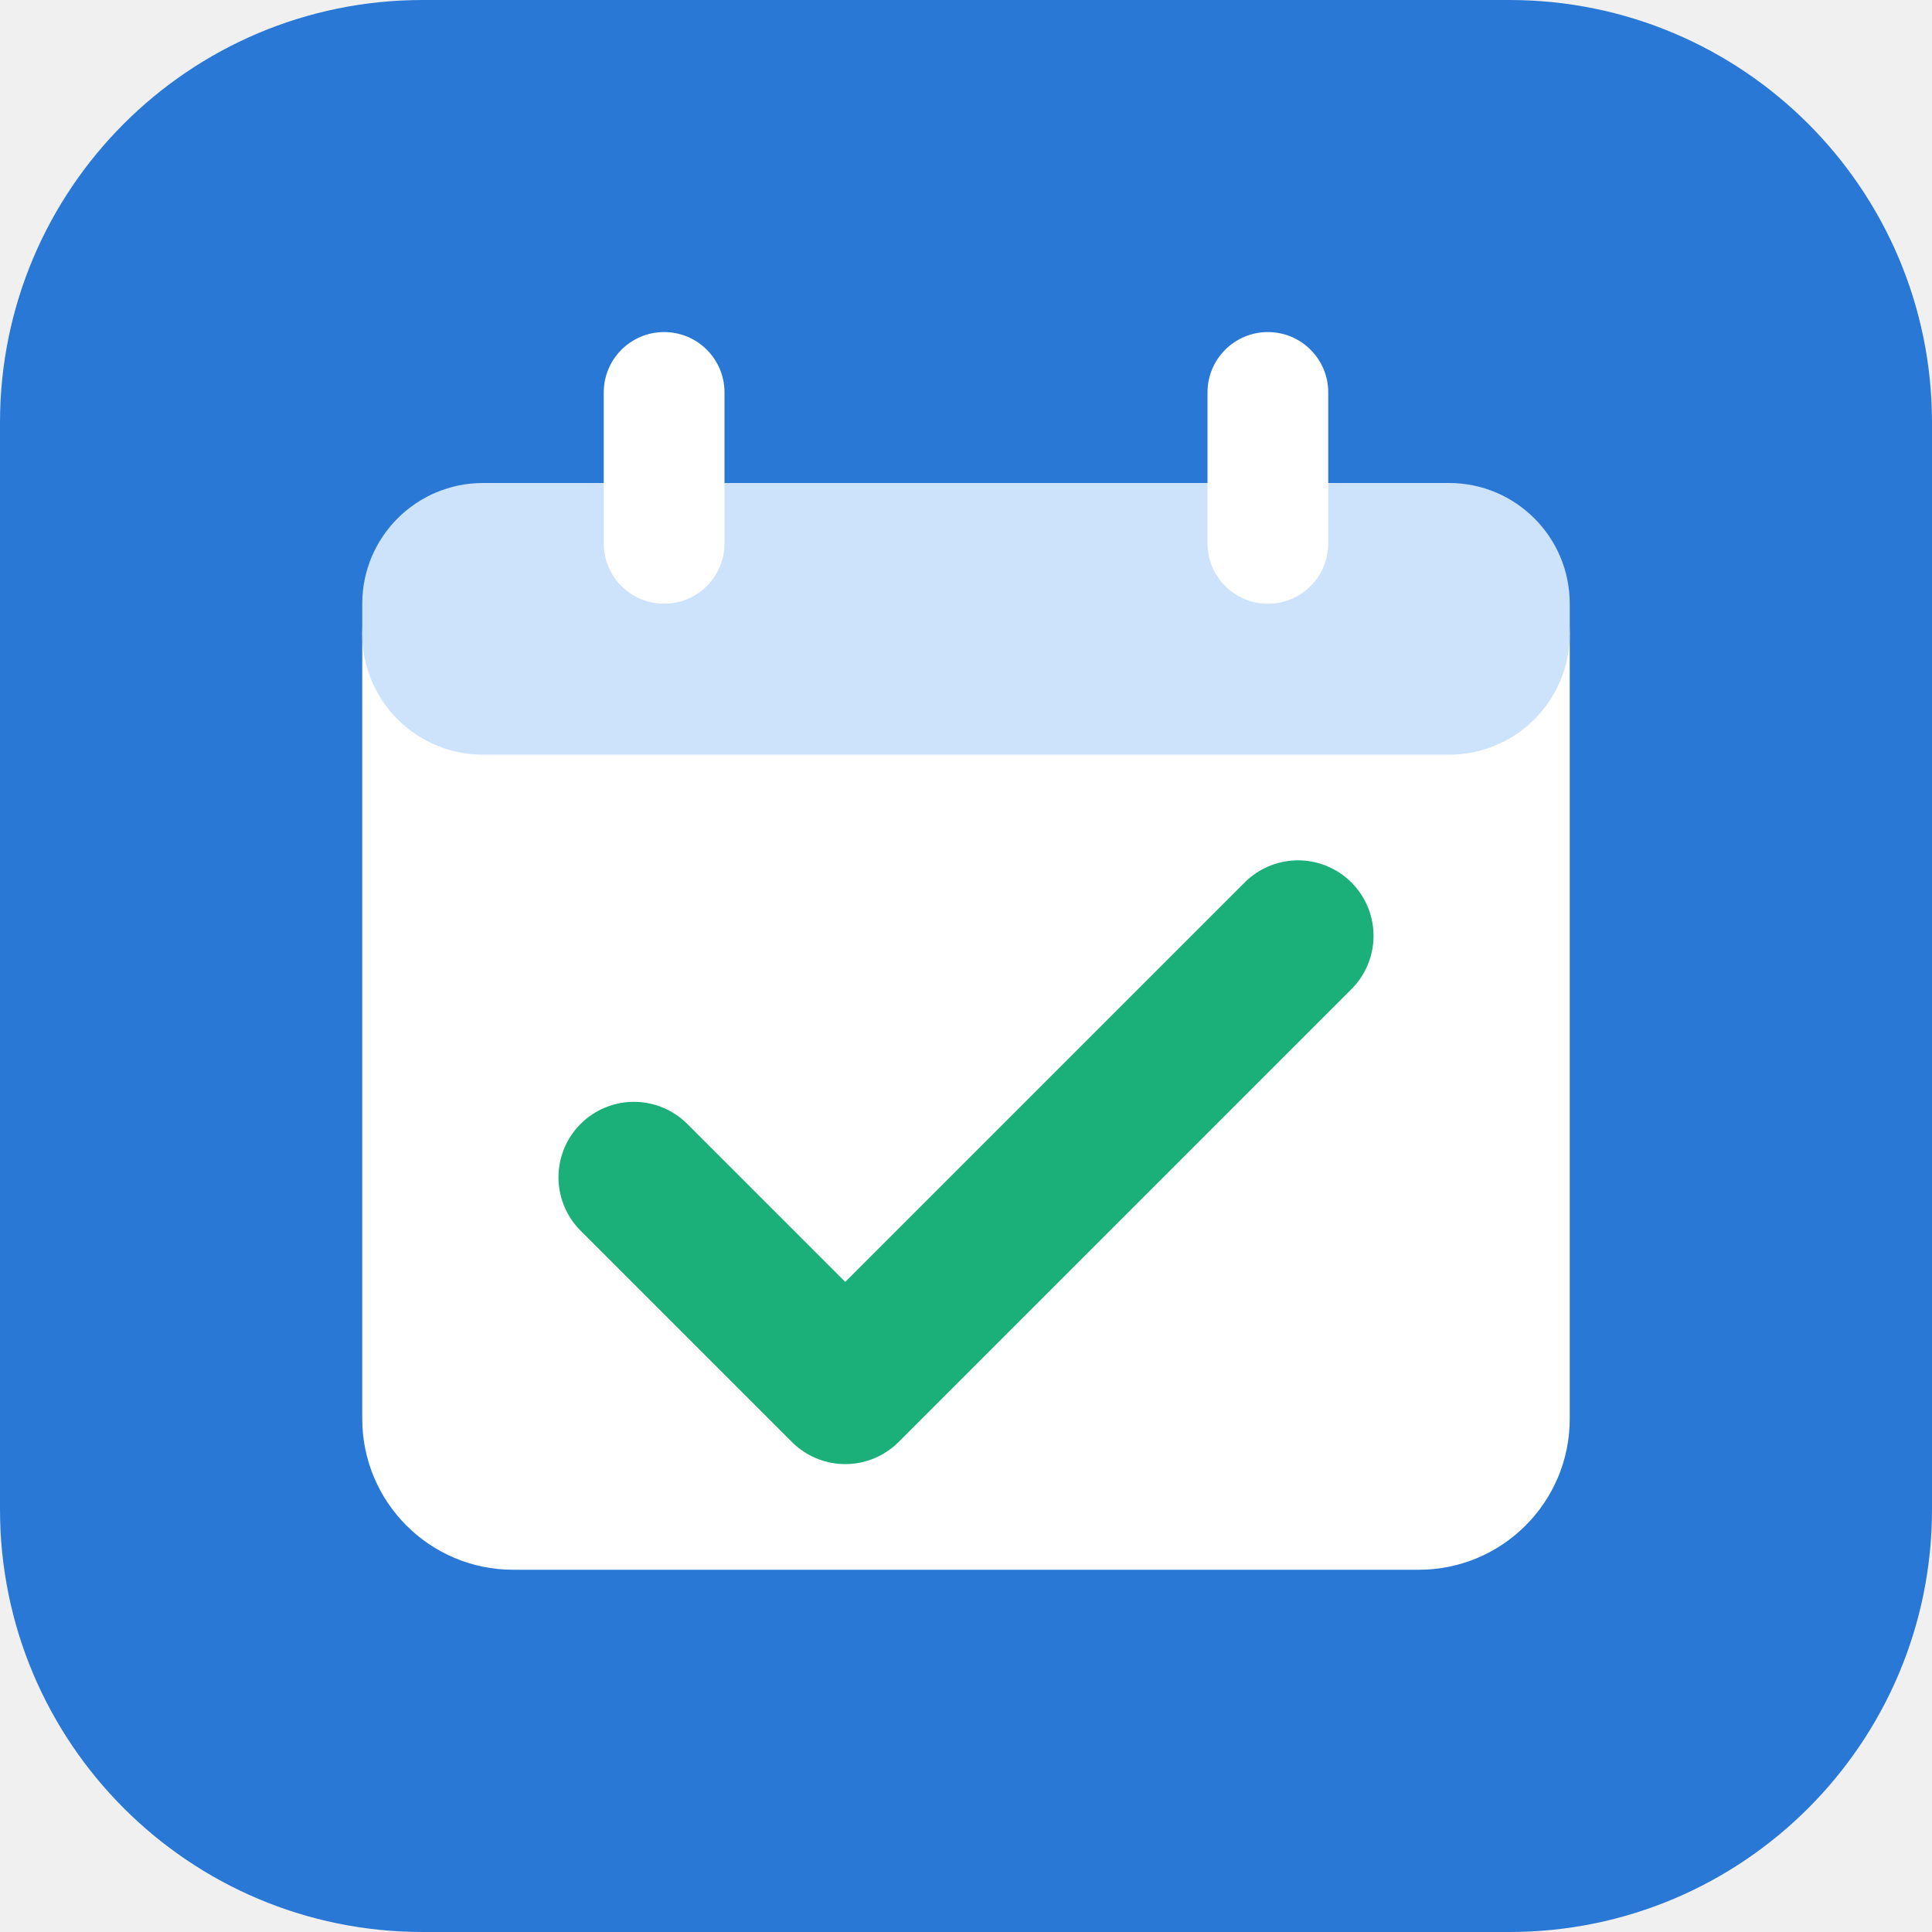
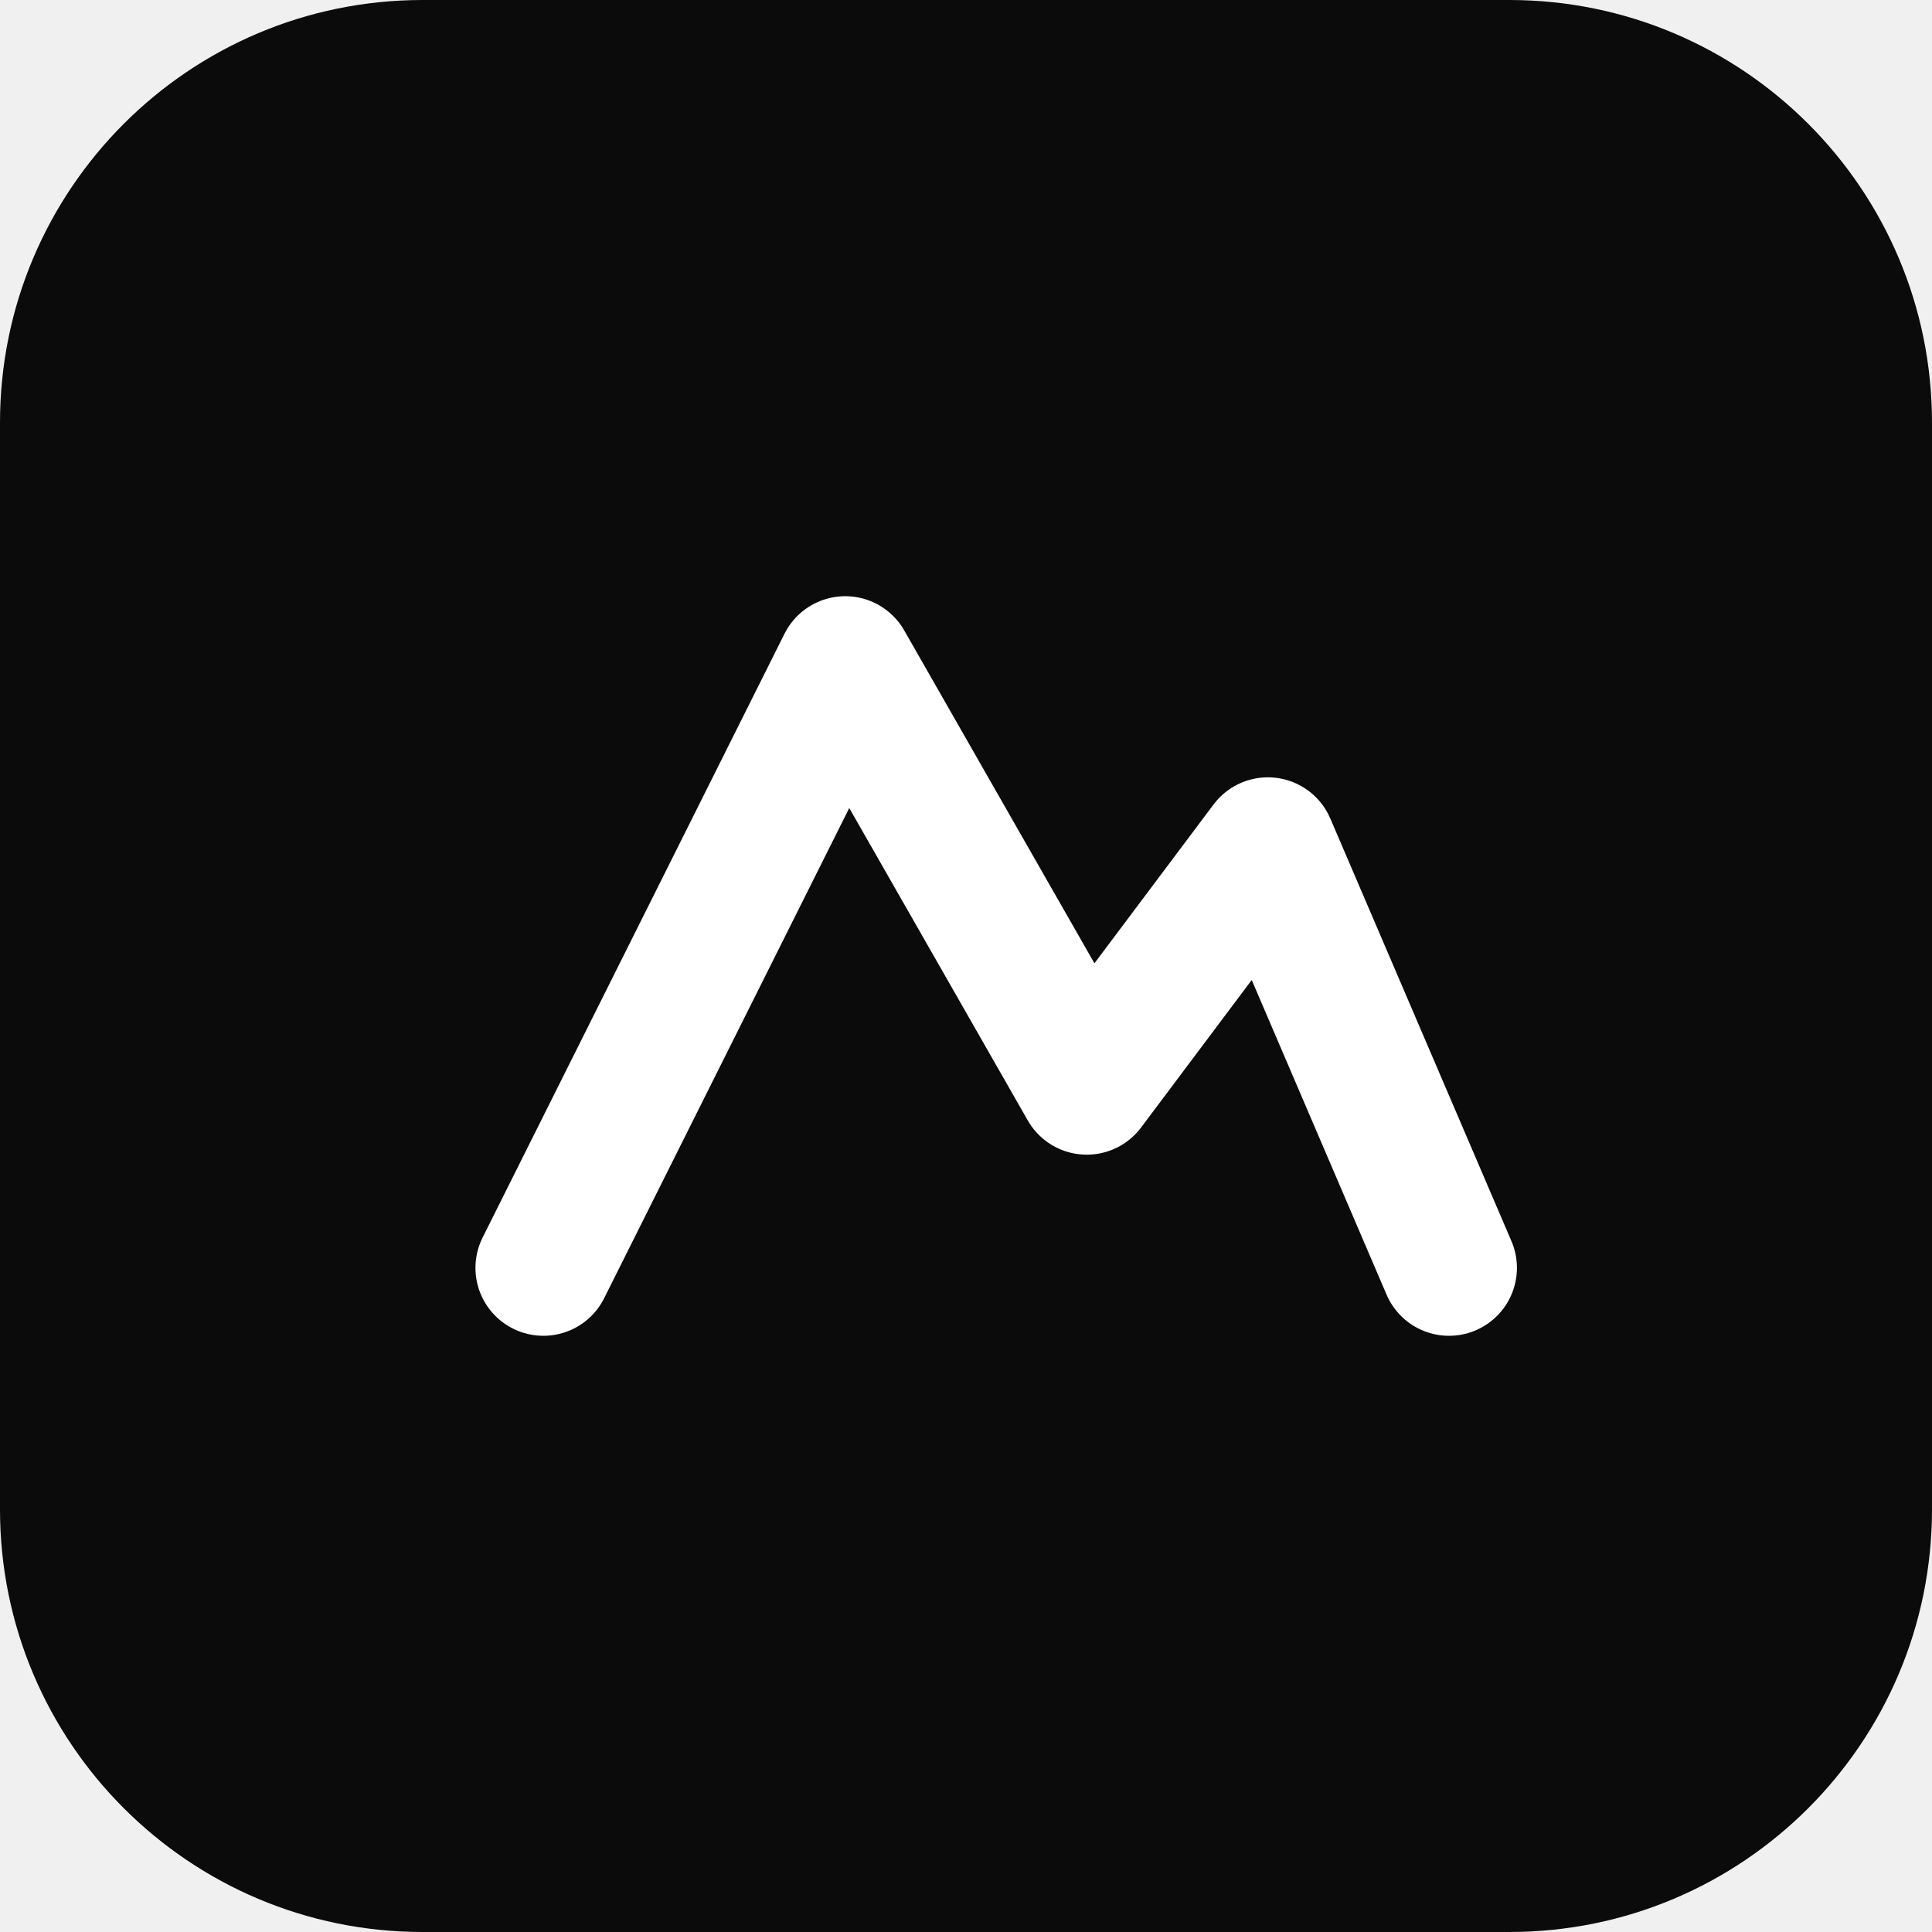
<svg xmlns="http://www.w3.org/2000/svg" viewBox="0 0 64 64">
-   <rect width="64" height="64" rx="14" fill="#2a78d6" />
-   <rect x="12" y="16" width="40" height="36" rx="5" fill="#fff" />
-   <rect x="12" y="16" width="40" height="9" rx="4" fill="#cde2fb" />
-   <rect x="20" y="11" width="4" height="9" rx="2" fill="#fff" />
-   <rect x="40" y="11" width="4" height="9" rx="2" fill="#fff" />
-   <path d="M21 39l7 7 15-15" fill="none" stroke="#1baf7a" stroke-width="5" stroke-linecap="round" stroke-linejoin="round" />
+   <rect width="64" height="64" rx="14" fill="#0b0b0b" />
+   <path d="M18 42 L28 22 L36 36 L42 28 L48 42" fill="none" stroke="#ffffff" stroke-width="4.5" stroke-linecap="round" stroke-linejoin="round" />
</svg>
